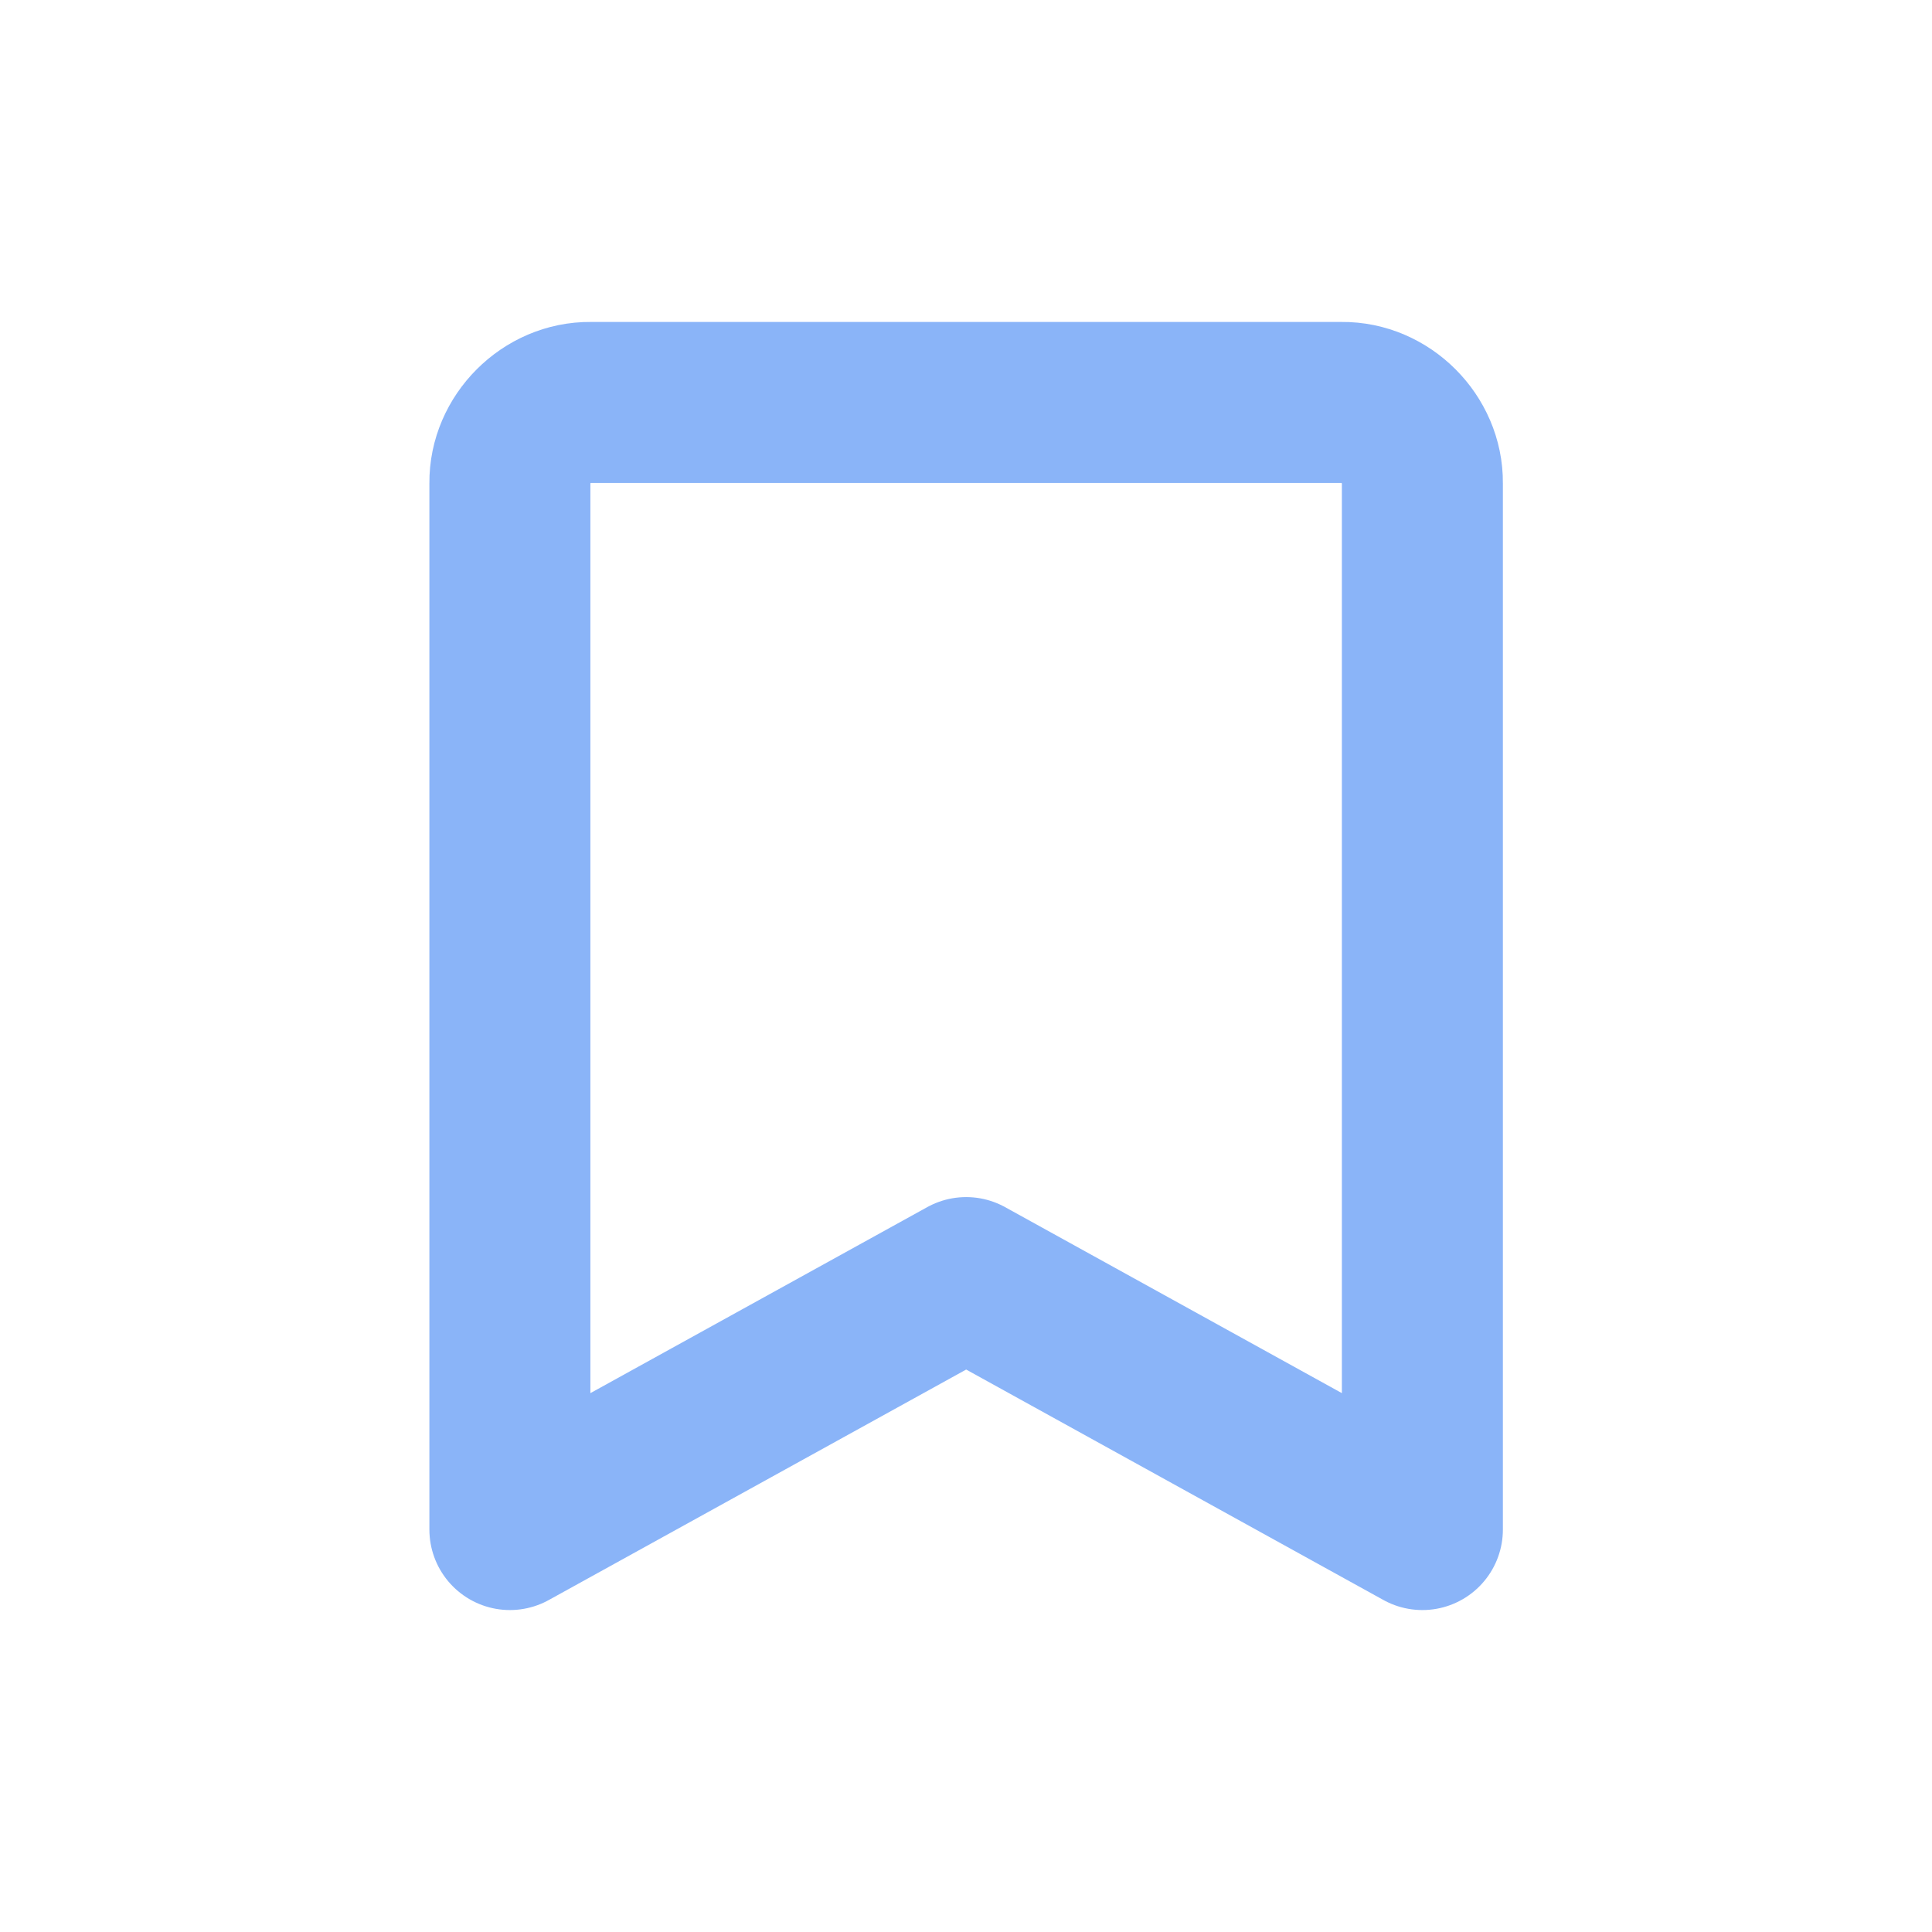
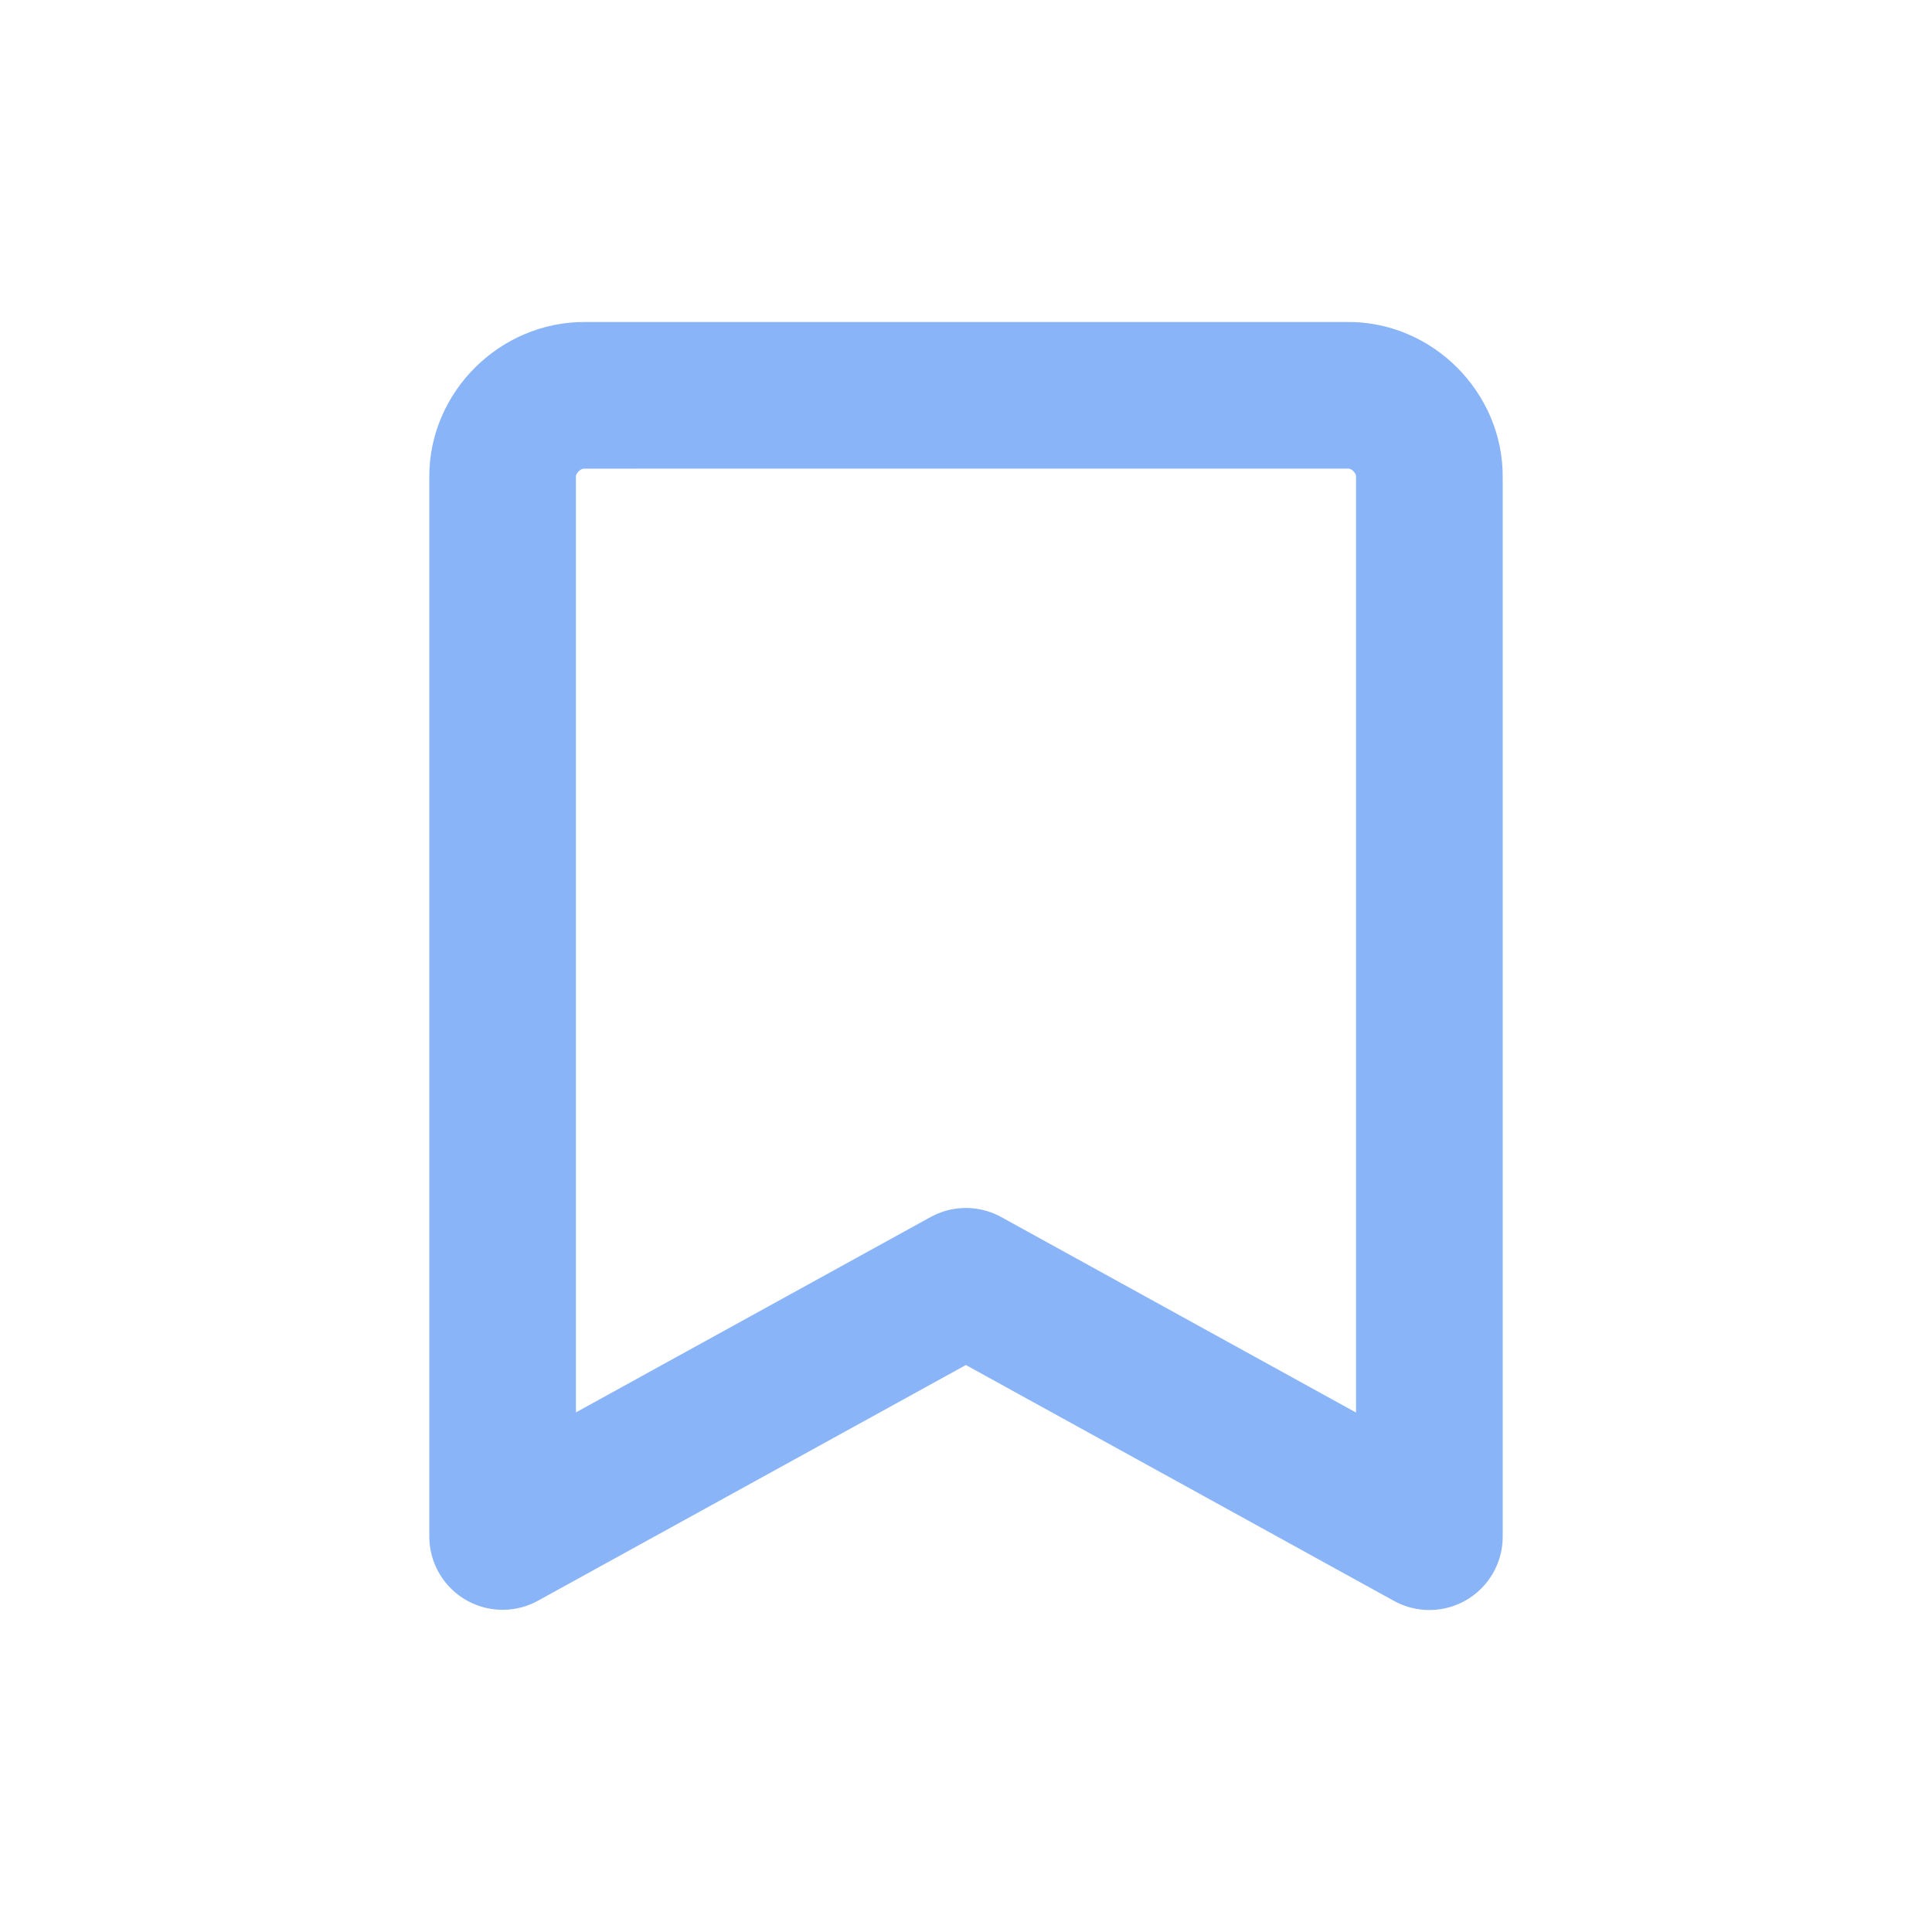
- <svg xmlns="http://www.w3.org/2000/svg" width="36mm" height="36mm" viewBox="0 0 36 36" version="1.1" id="svg8">
-   <defs id="defs2">
-     <pattern id="EMFhbasepattern" patternUnits="userSpaceOnUse" width="6" height="6" x="0" y="0" />
-     <pattern id="EMFhbasepattern-8" patternUnits="userSpaceOnUse" width="6" height="6" x="0" y="0" />
-     <pattern id="EMFhbasepattern-3" patternUnits="userSpaceOnUse" width="6" height="6" x="0" y="0" />
-     <pattern id="EMFhbasepattern-5" patternUnits="userSpaceOnUse" width="6" height="6" x="0" y="0" />
-     <pattern id="EMFhbasepattern-37" patternUnits="userSpaceOnUse" width="6" height="6" x="0" y="0" />
-     <pattern id="EMFhbasepattern-7" patternUnits="userSpaceOnUse" width="6" height="6" x="0" y="0" />
-   </defs>
-   <g id="layer1">
-     <path style="fill:none;stroke:none;stroke-width:0.013px;stroke-linecap:round;stroke-linejoin:round;stroke-miterlimit:4;stroke-dasharray:none;stroke-opacity:1" d="M 0,36 H 36 V 0 H 0 Z" id="path840" />
-     <path style="fill:none;stroke:#8ab4f8;stroke-width:3;stroke-linecap:round;stroke-linejoin:round;stroke-miterlimit:4;stroke-dasharray:none;stroke-opacity:1" d="M 26.504,28.501 V 9 c 0.008,-0.811 -0.689,-1.51 -1.501,-1.501 l -14,1.44e-5 C 10.191,7.49 9.493,8.188 9.501,9 l 1.94e-5,19.501 8.502,-4.695 z" id="path852" />
-   </g>
+ <svg xmlns="http://www.w3.org/2000/svg" width="36" height="36" viewBox="0 0 9.525 9.525" version="1.1" id="svg8">
+   <defs id="defs2" />
+   <path style="fill:none;stroke:#8ab4f8;stroke-width:0.723;stroke-linecap:round;stroke-linejoin:round;stroke-miterlimit:4;stroke-dasharray:none;stroke-opacity:1" d="M 7.047,7.576 V 2.351 c 0.002,-0.217 -0.185,-0.405 -0.403,-0.402 l -3.761,3.8e-6 C 2.664,1.947 2.476,2.134 2.478,2.351 l 5.2e-6,5.224 2.284,-1.258 z" id="path2" />
+   <path style="fill:none;stroke:none;stroke-width:0;stroke-linecap:round;stroke-linejoin:round;stroke-miterlimit:4;stroke-dasharray:none;stroke-opacity:1" d="M 0,9.525 H 9.525 V 0 H 0 Z" id="path1" />
</svg>
